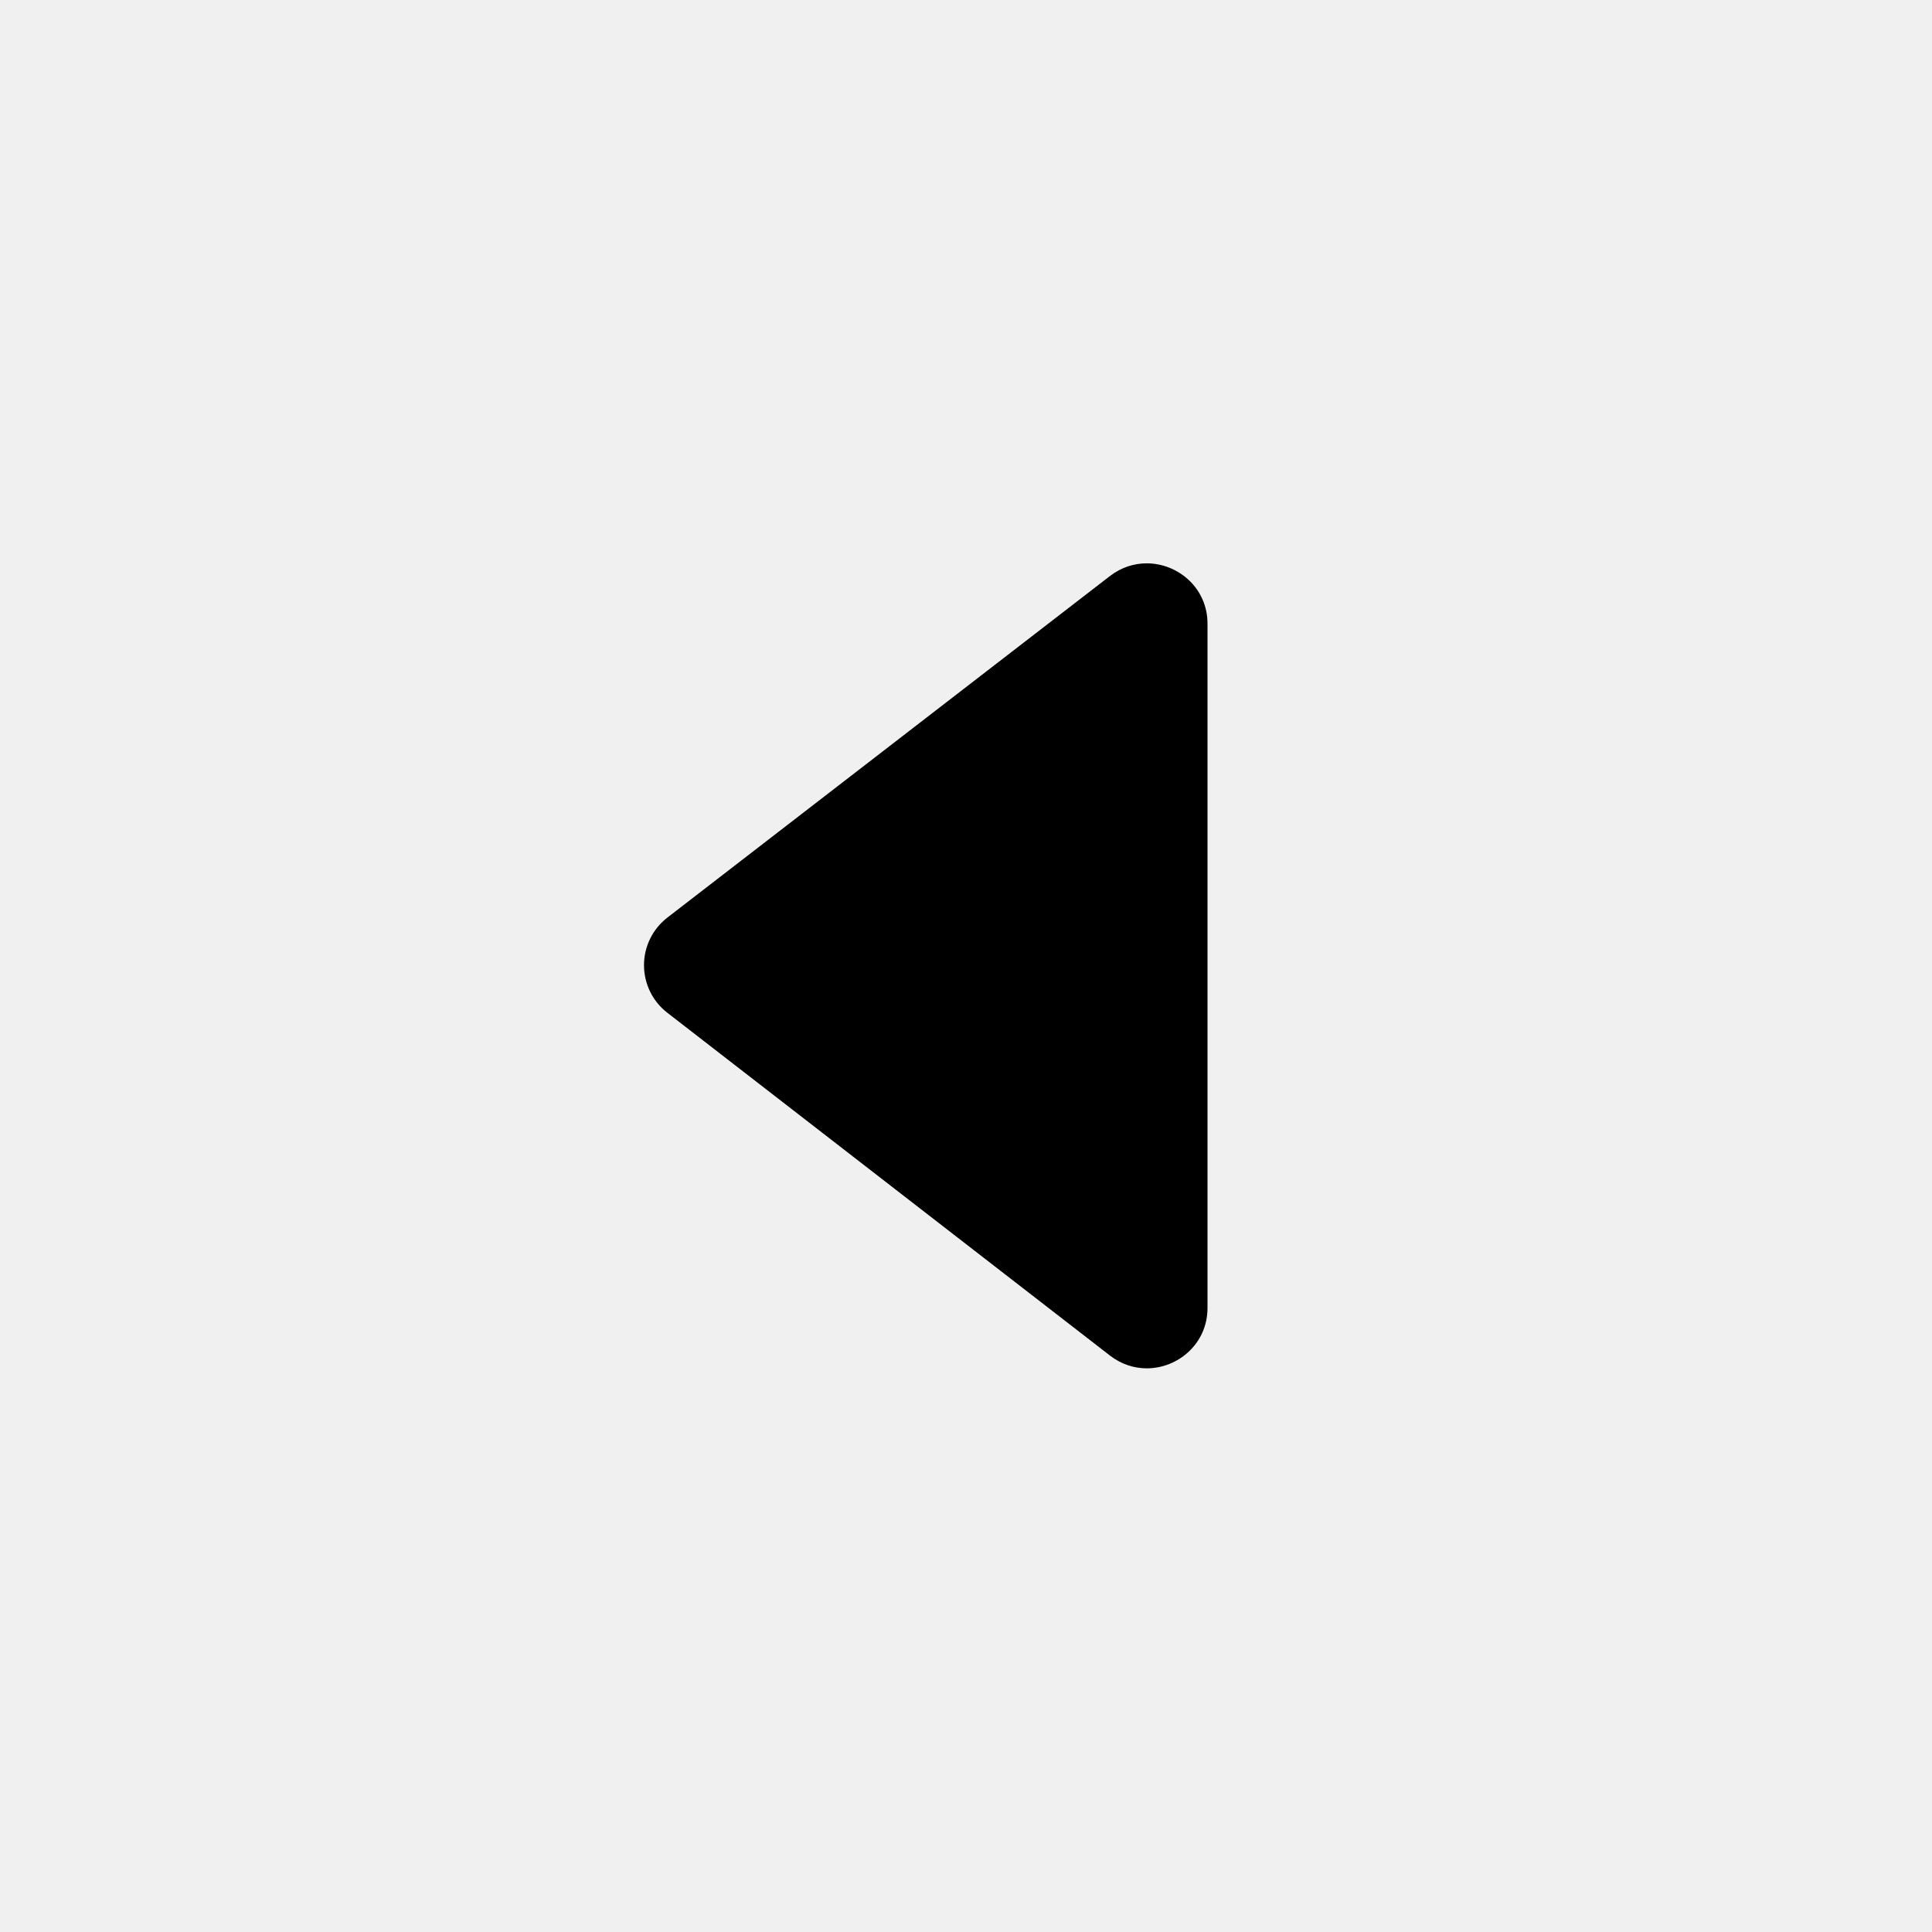
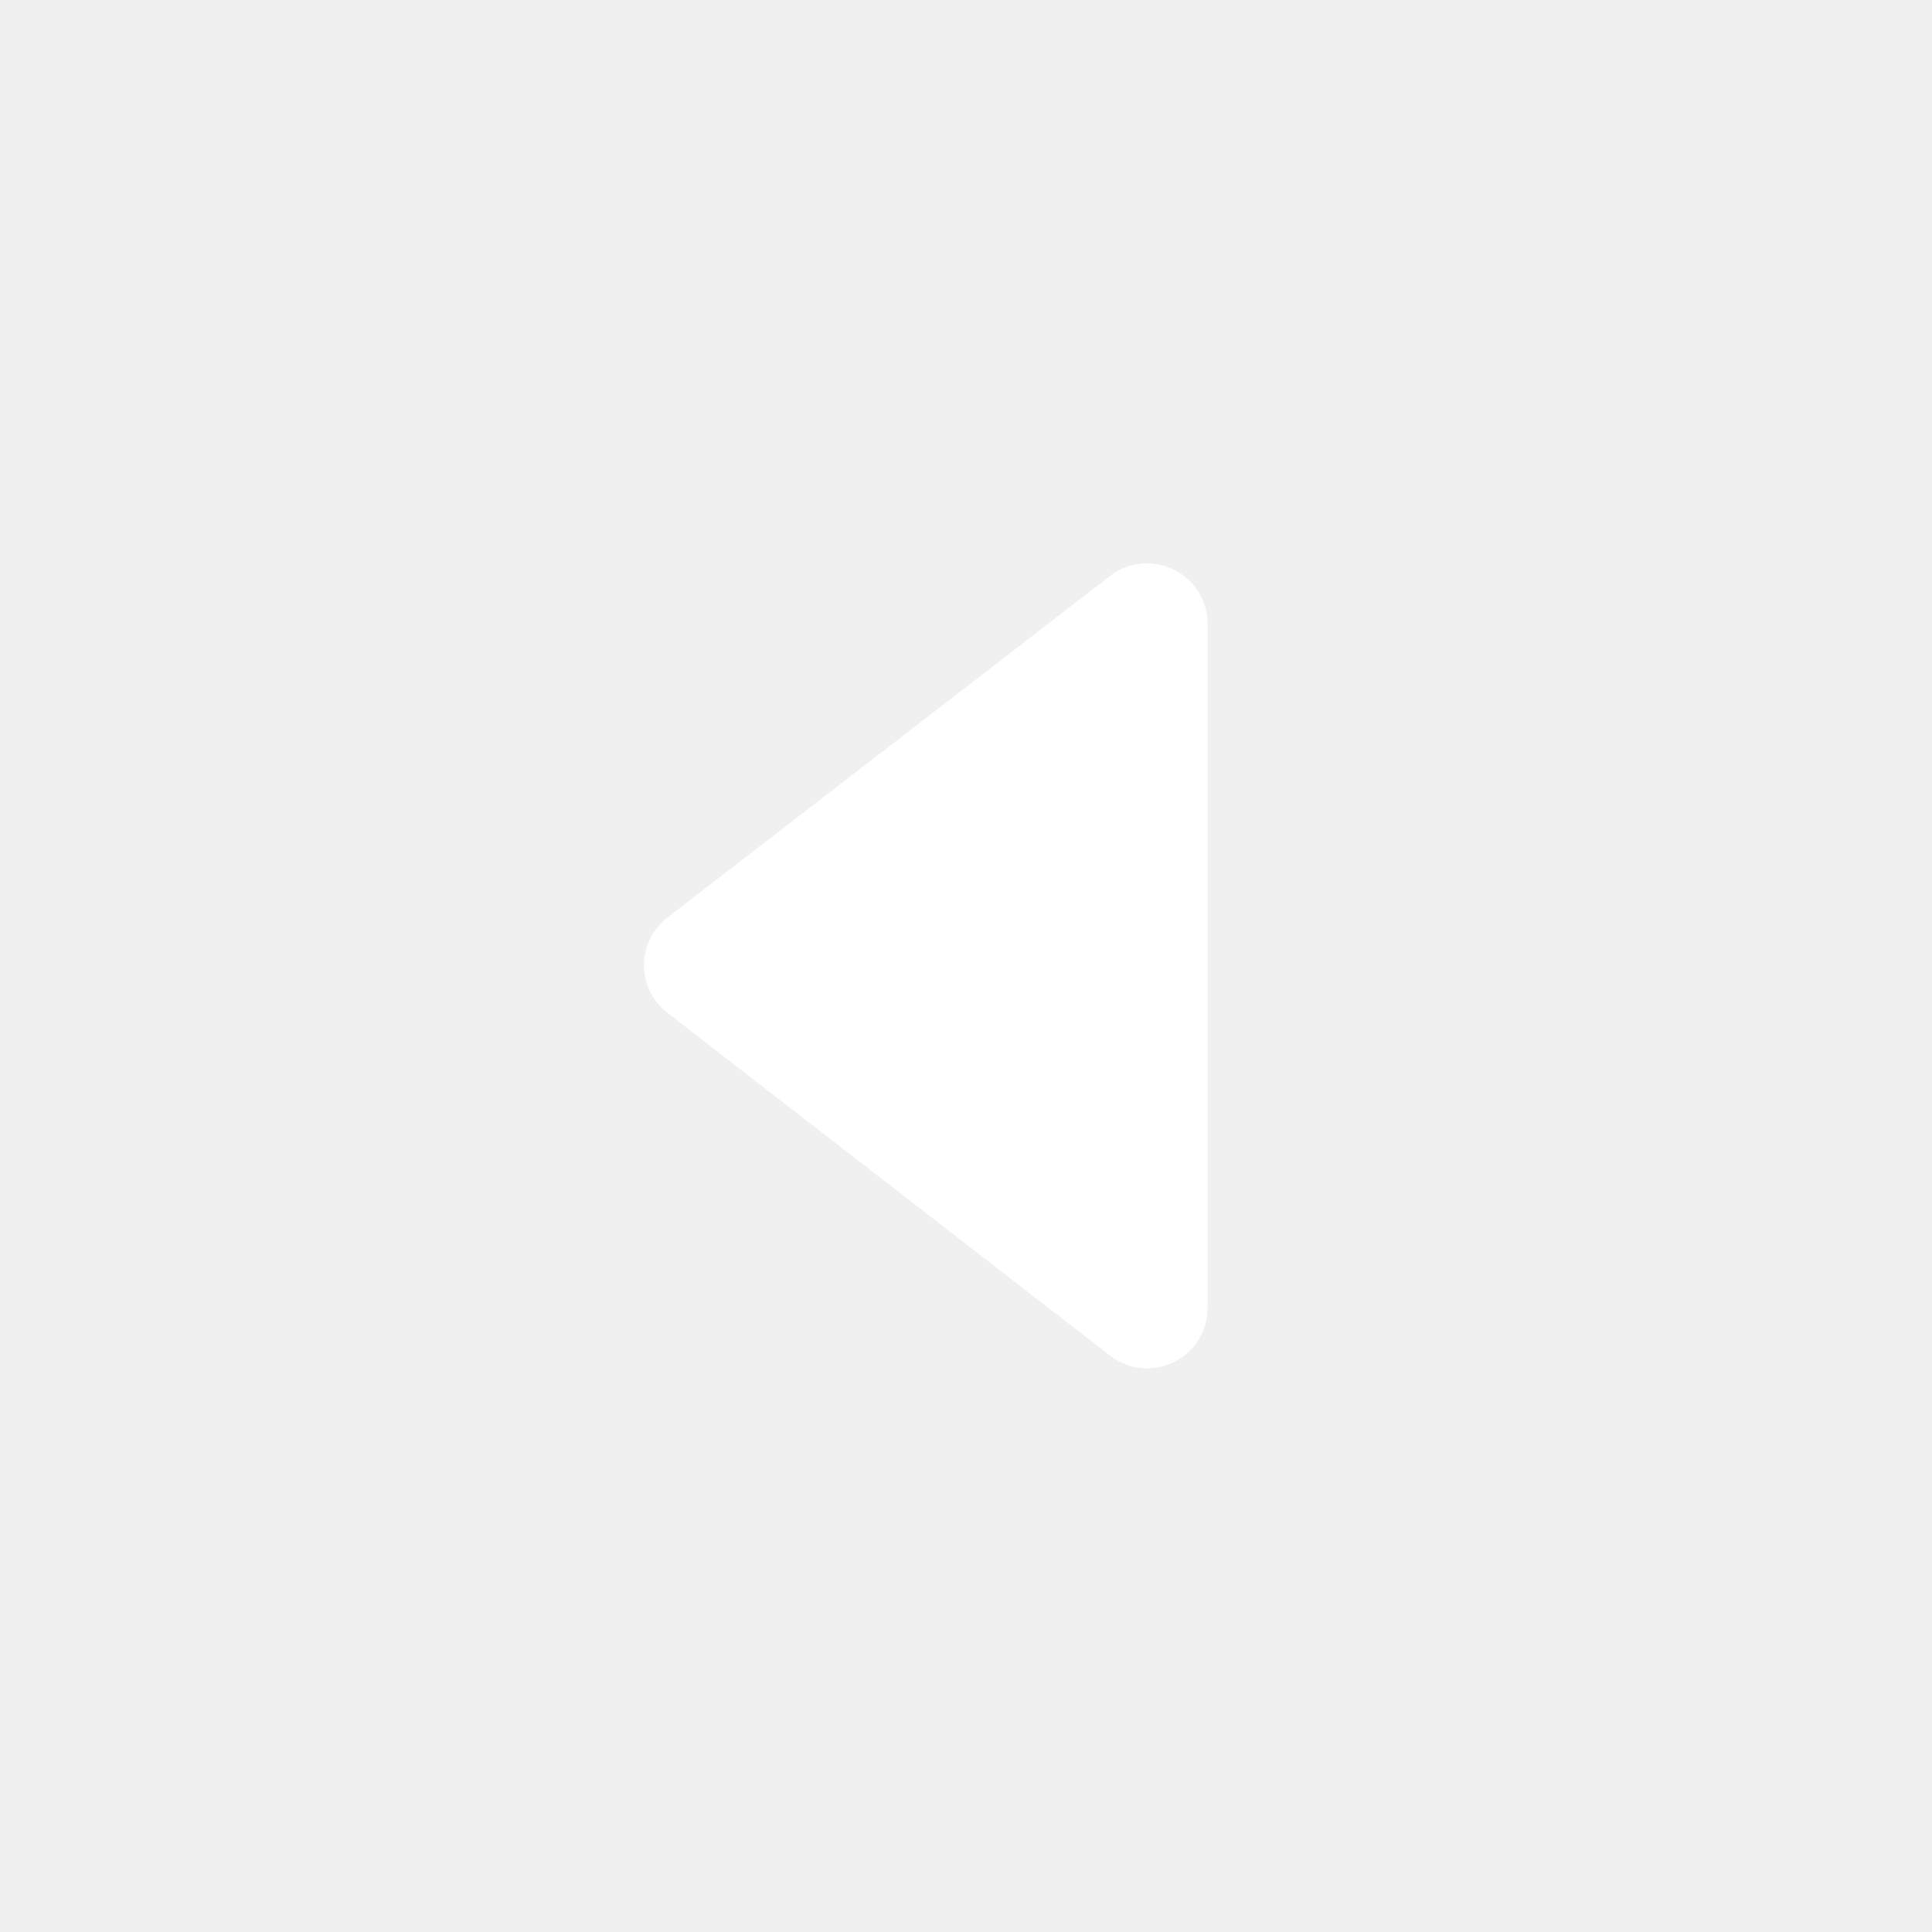
<svg xmlns="http://www.w3.org/2000/svg" clip-rule="evenodd" fill-rule="evenodd" stroke-linejoin="round" stroke-miterlimit="2" viewBox="0 0 24 24">
-   <path d="m13.789 7.155c.141-.108.3-.157.456-.157.389 0 .755.306.755.749v8.501c0 .445-.367.75-.755.75-.157 0-.316-.05-.457-.159-1.554-1.203-4.199-3.252-5.498-4.258-.184-.142-.29-.36-.29-.592 0-.23.107-.449.291-.591 1.299-1.002 3.945-3.044 5.498-4.243z" />
+   <path d="m13.789 7.155c.141-.108.3-.157.456-.157.389 0 .755.306.755.749v8.501c0 .445-.367.75-.755.75-.157 0-.316-.05-.457-.159-1.554-1.203-4.199-3.252-5.498-4.258-.184-.142-.29-.36-.29-.592 0-.23.107-.449.291-.591 1.299-1.002 3.945-3.044 5.498-4.243z" fill="#fff" />
</svg>
